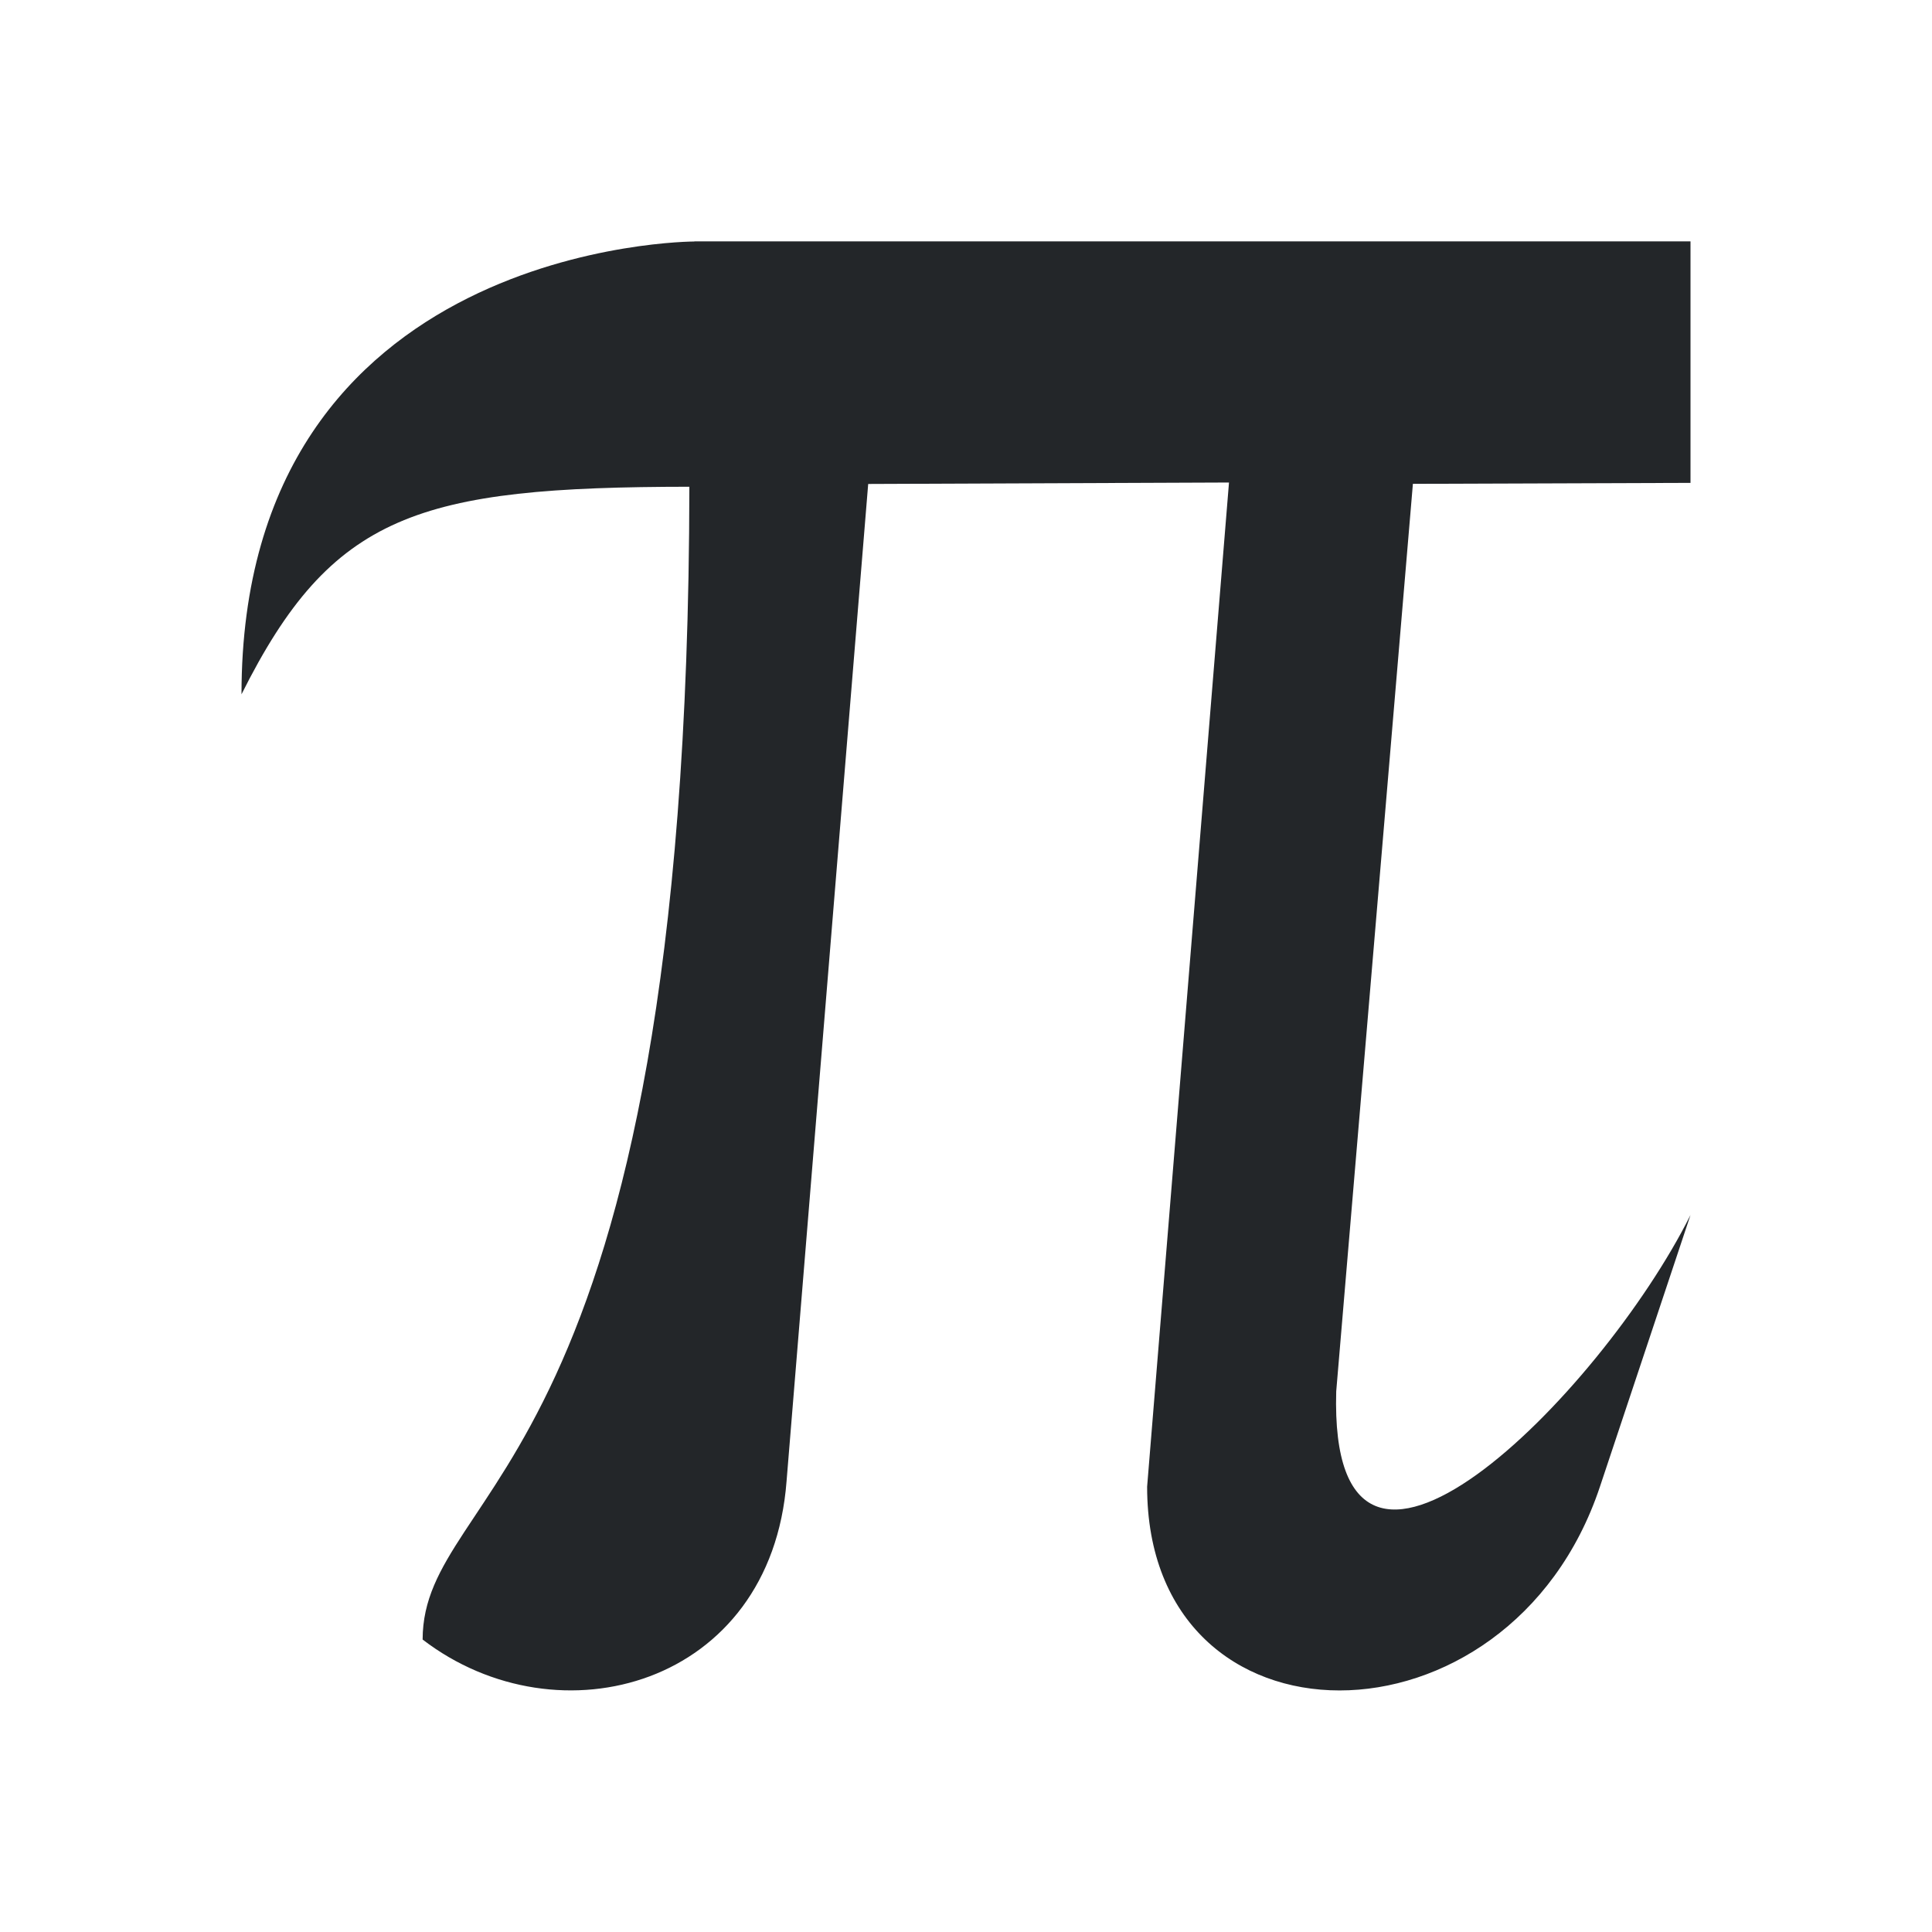
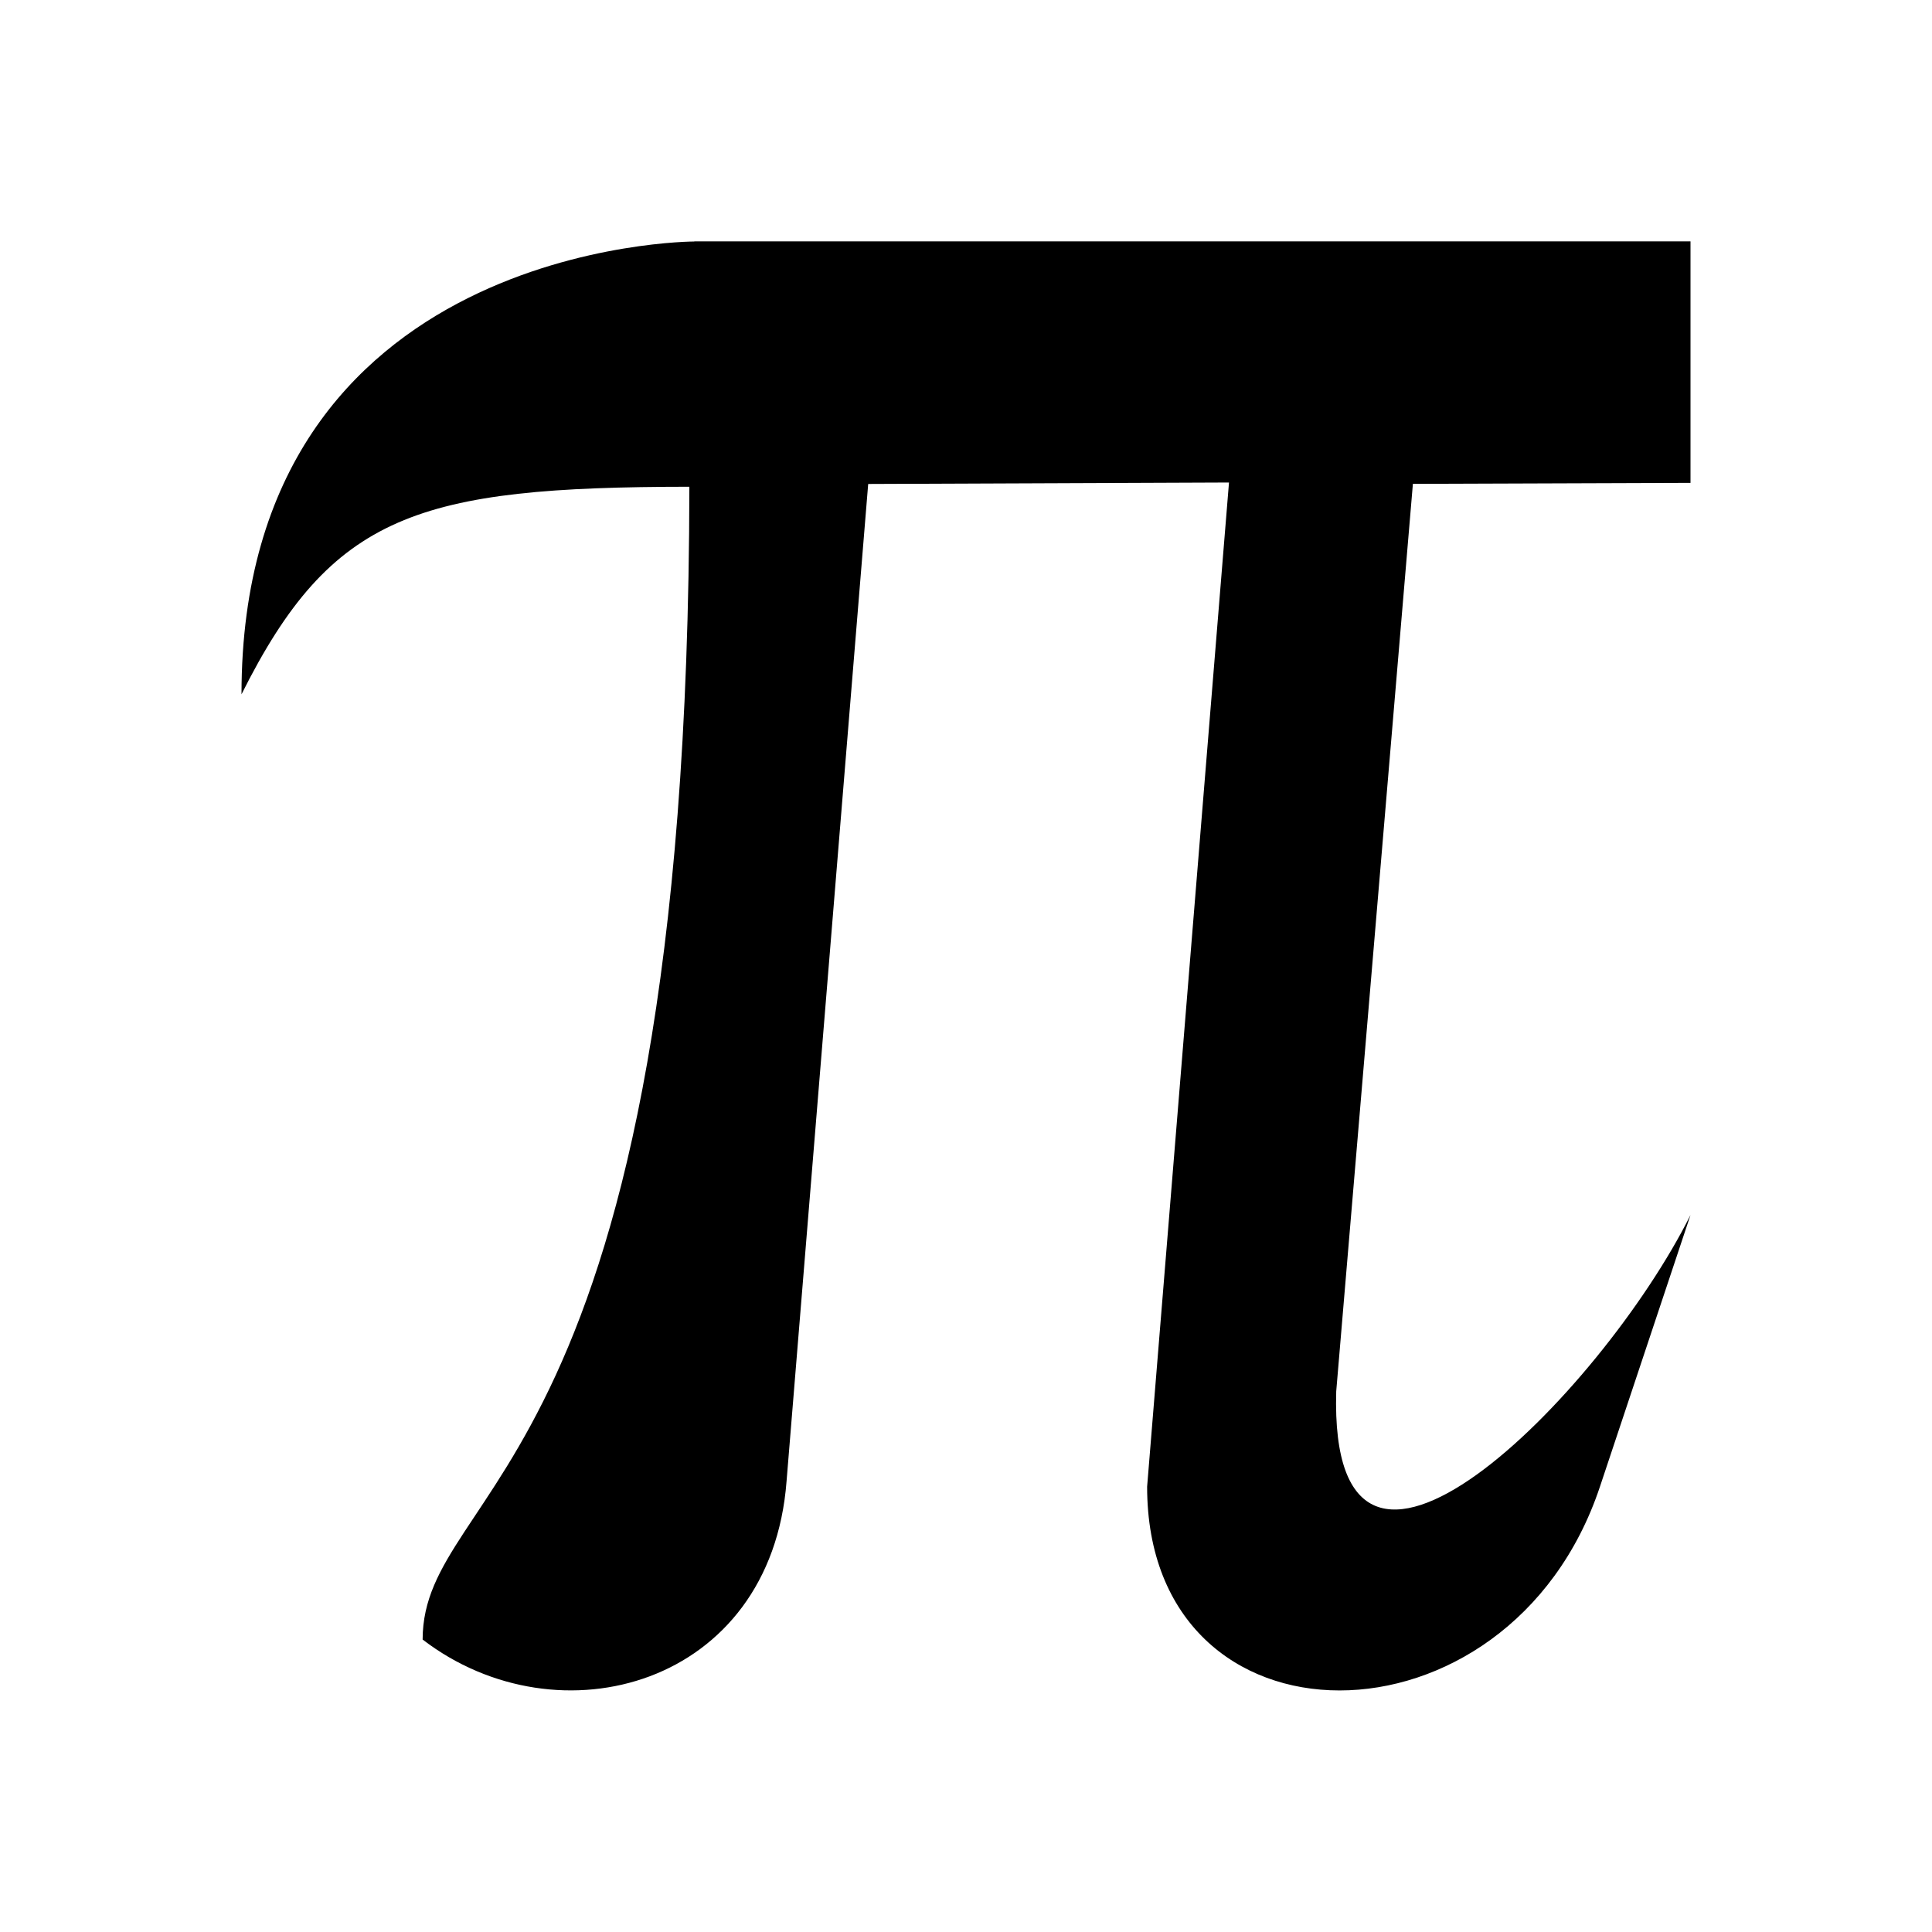
- <svg xmlns="http://www.w3.org/2000/svg" version="1.1" viewBox="0 0 16 16">
-   <defs>
-     <style id="current-color-scheme" type="text/css">.ColorScheme-Text {
-         color:#232629;
-       }</style>
-   </defs>
-   <path class="ColorScheme-Text" d="m5.75 2s-3.75 9.4e-6 -3.75 3.75c0.749-1.498 1.465-1.717 3.709-1.719-0.009 8.203-2.207 8.238-2.209 9.547 1.126 0.864 2.885 0.385 3.014-1.312l0.676-8.258 2.988-0.012-0.678 8.316c0 2.25 3 2.25 3.75 0l0.75-2.25c-0.75 1.5-2.999 3.751-2.934 1.461l0.635-7.516 2.299-0.008v-2h-8.25z" fill="currentColor" />
+ <svg xmlns="http://www.w3.org/2000/svg" width="110px" height="110px" version="1.1" viewBox="0 0 16 16">
+   <path class="ColorScheme-Text" d="m5.75 2s-3.75 9.4e-6 -3.75 3.75c0.749-1.498 1.465-1.717 3.709-1.719-0.009 8.203-2.207 8.238-2.209 9.547 1.126 0.864 2.885 0.385 3.014-1.312l0.676-8.258 2.988-0.012-0.678 8.316c0 2.25 3 2.25 3.75 0l0.75-2.25c-0.75 1.5-2.999 3.751-2.934 1.461l0.635-7.516 2.299-0.008v-2h-8.25z" />
</svg>
